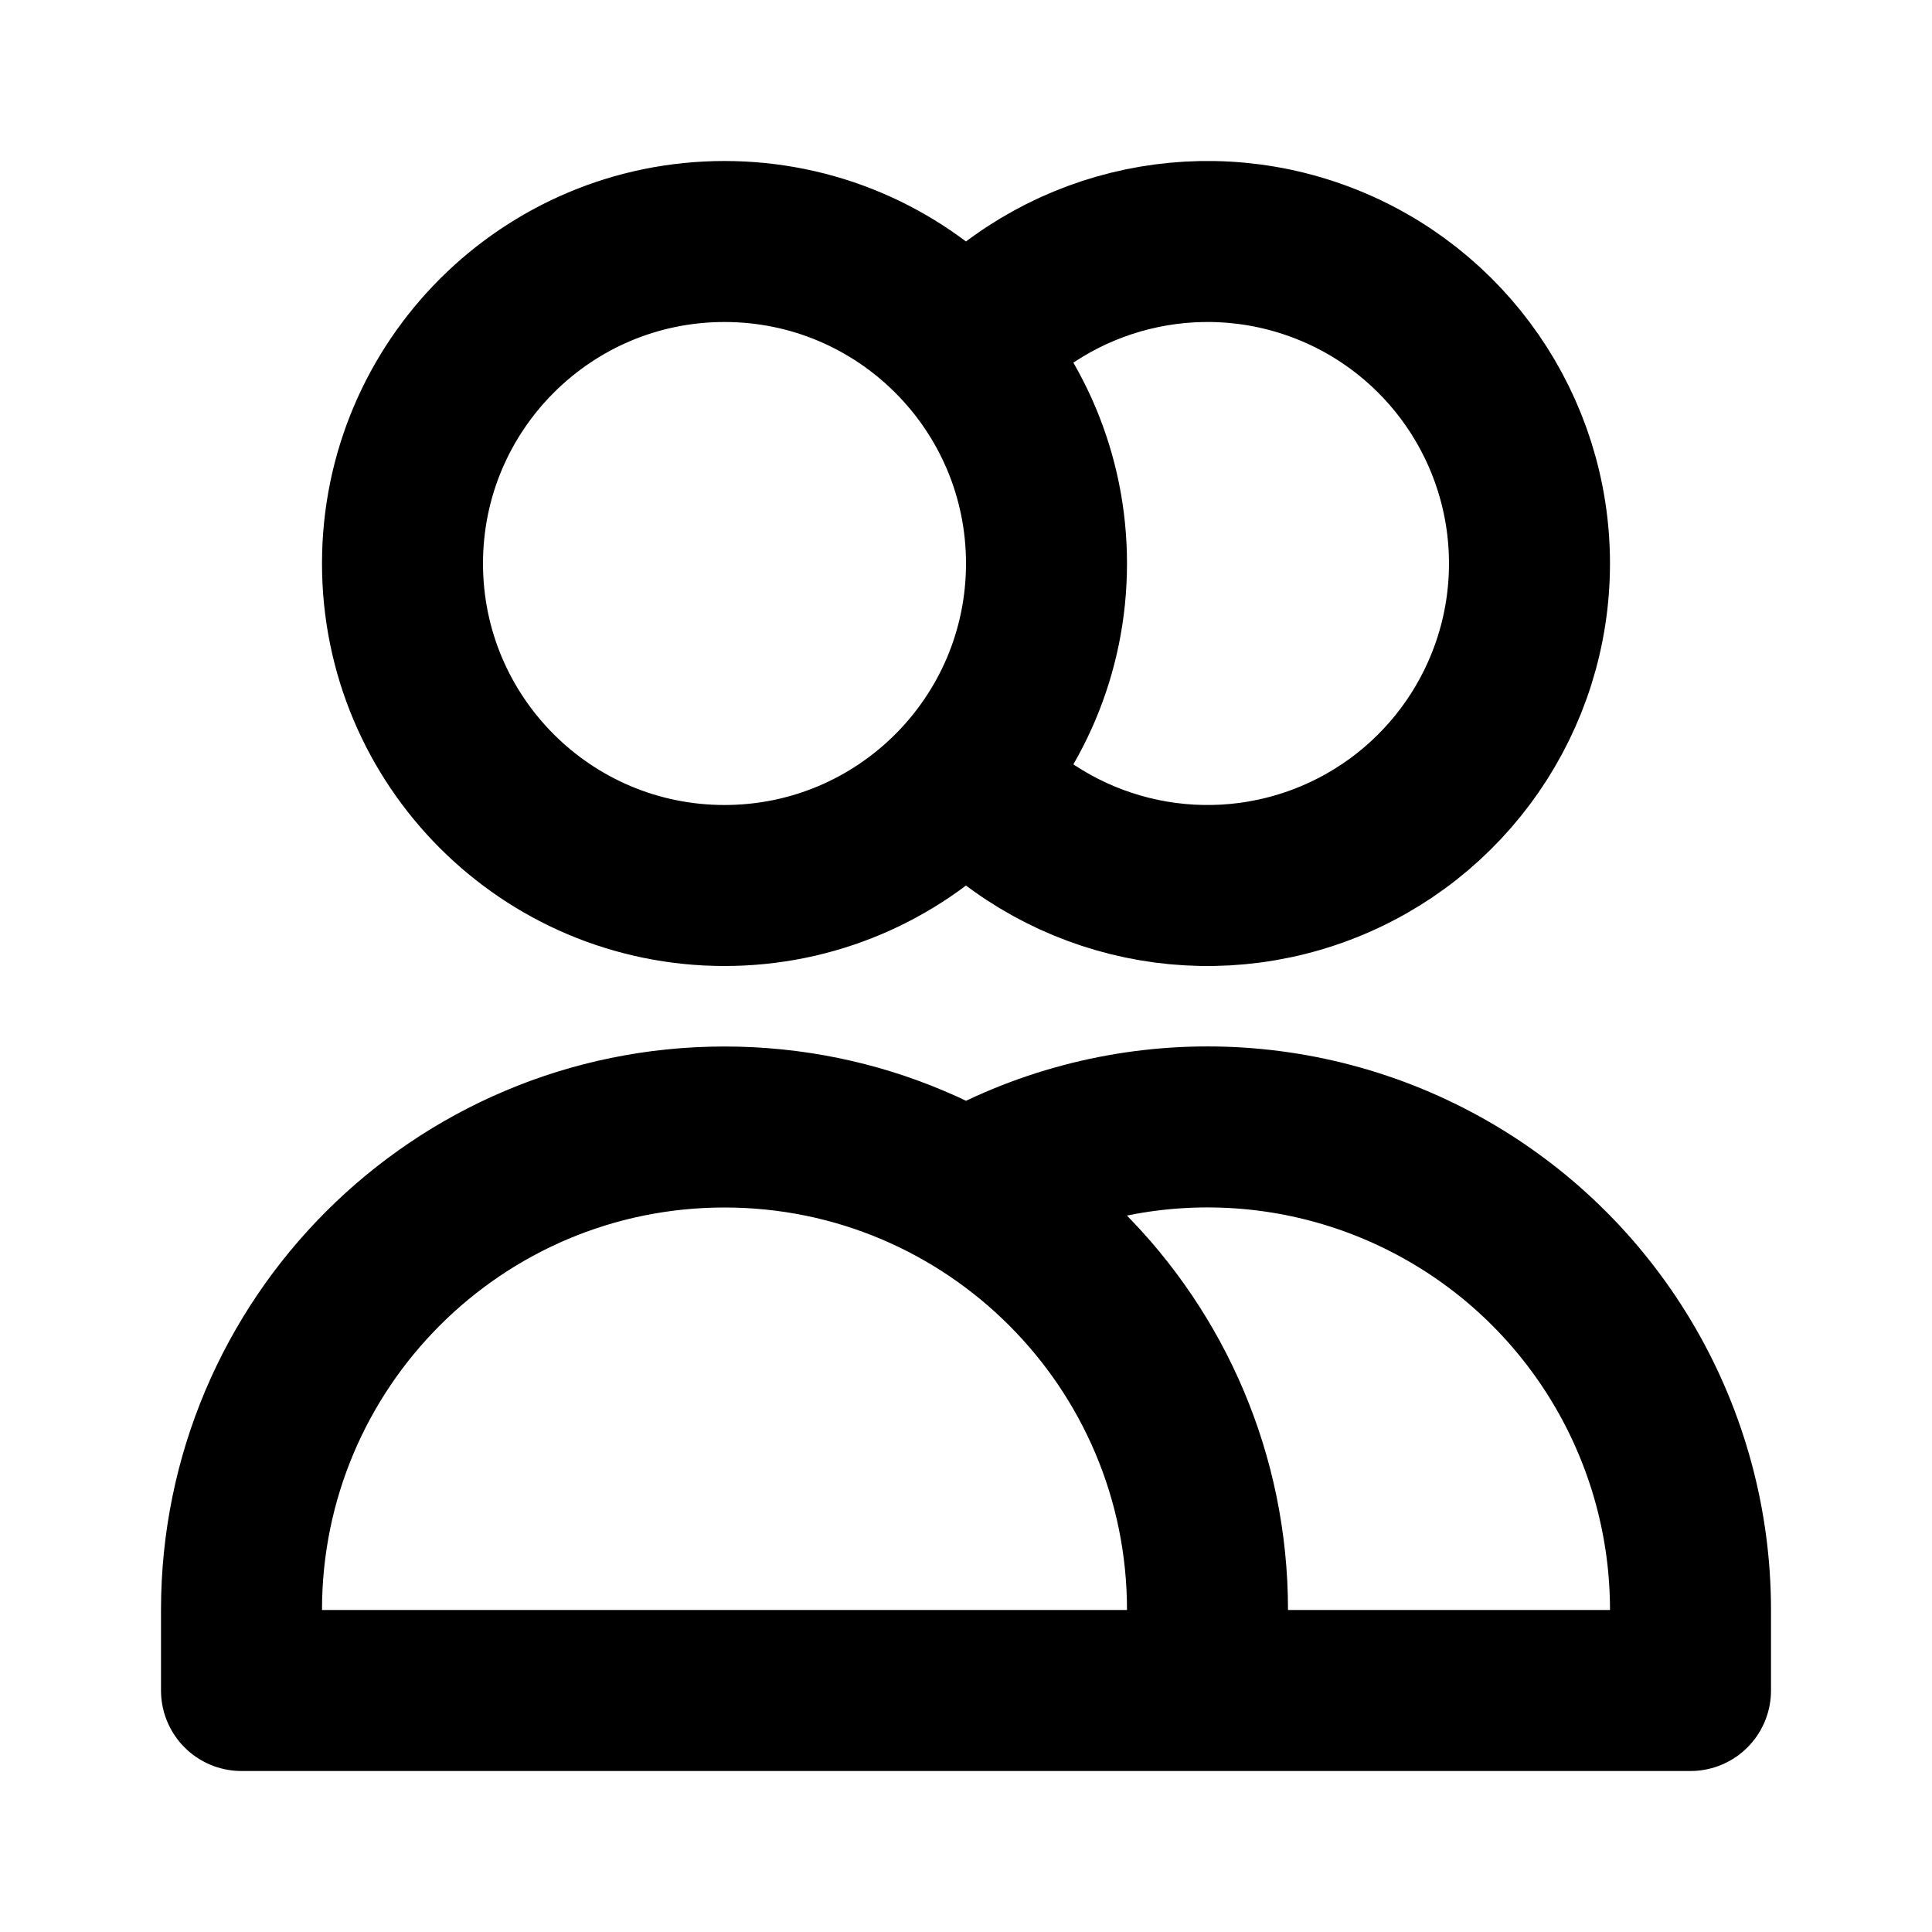
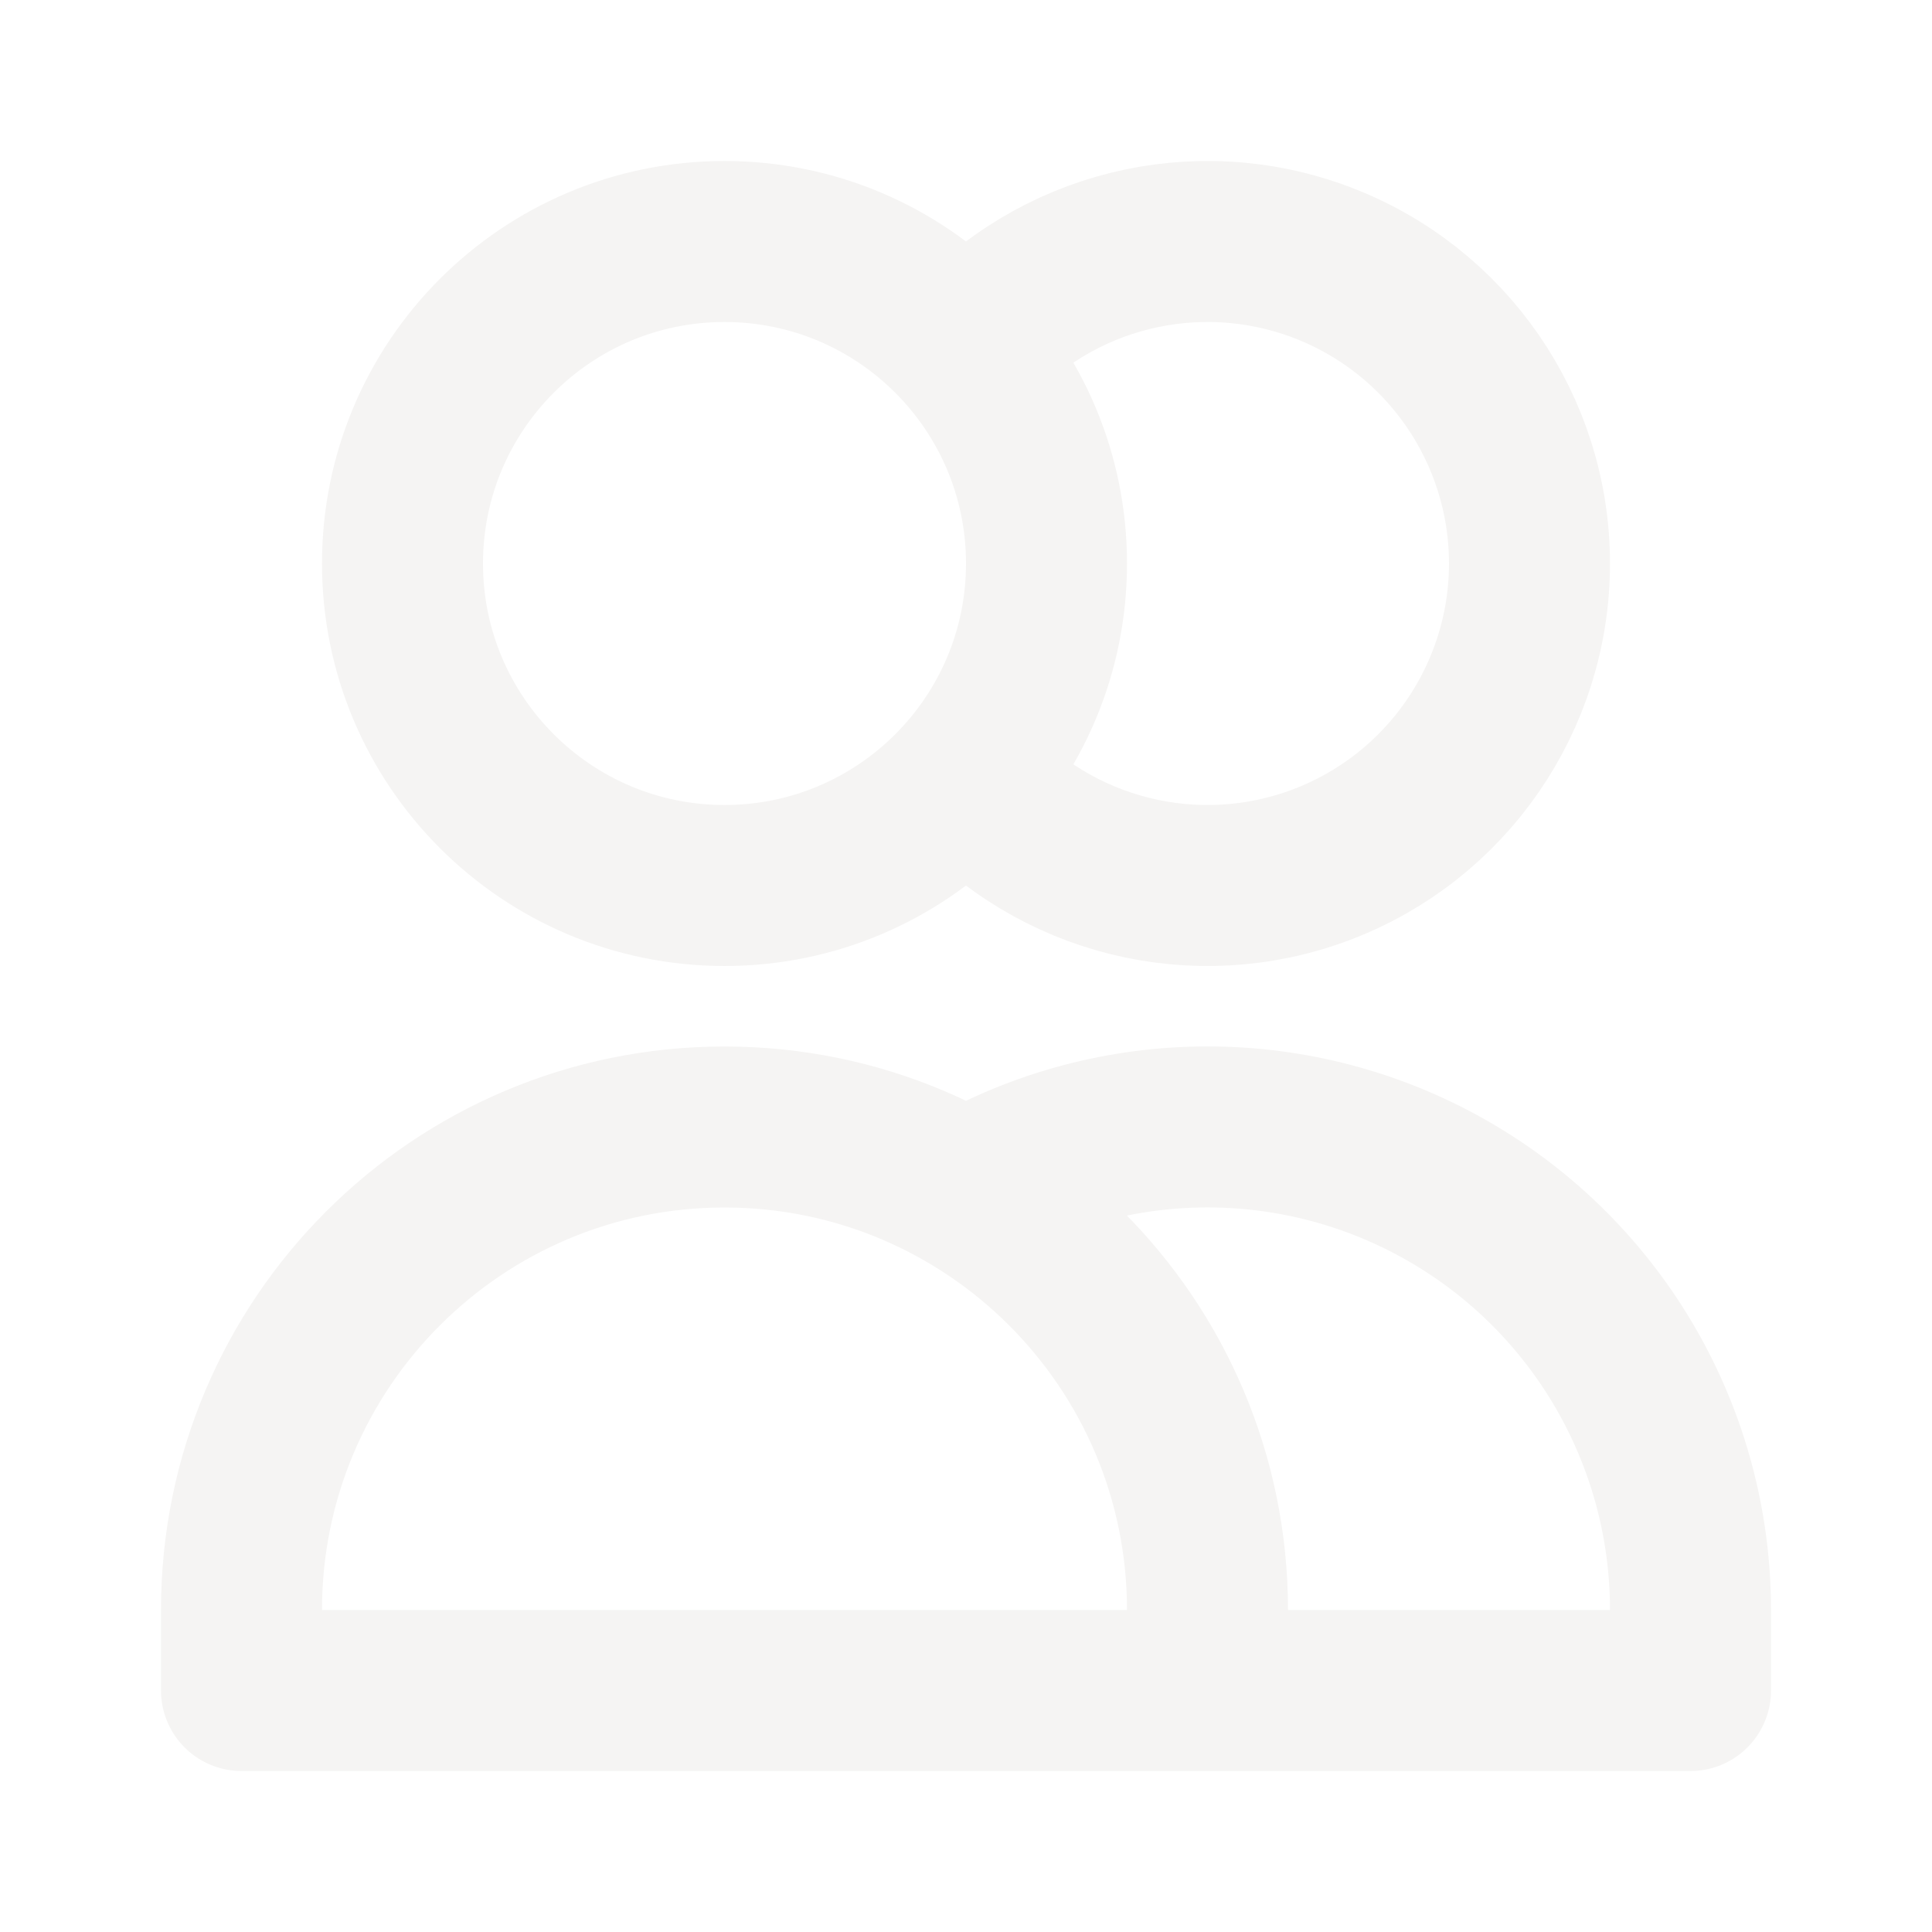
- <svg xmlns="http://www.w3.org/2000/svg" fill="none" viewBox="0 0 24 24" stroke="currentColor" stroke-width="2">
+ <svg xmlns="http://www.w3.org/2000/svg" fill="none" viewBox="0 0 24 24" stroke="#F5F4F3" stroke-width="2">
  <path stroke-linecap="round" stroke-linejoin="round" d="M12 4.354a4 4 0 110 5.292M15 21H3v-1a6 6 0 0112 0v1zm0 0h6v-1a6 6 0 00-9-5.197M13 7a4 4 0 11-8 0 4 4 0 018 0z" />
</svg>
